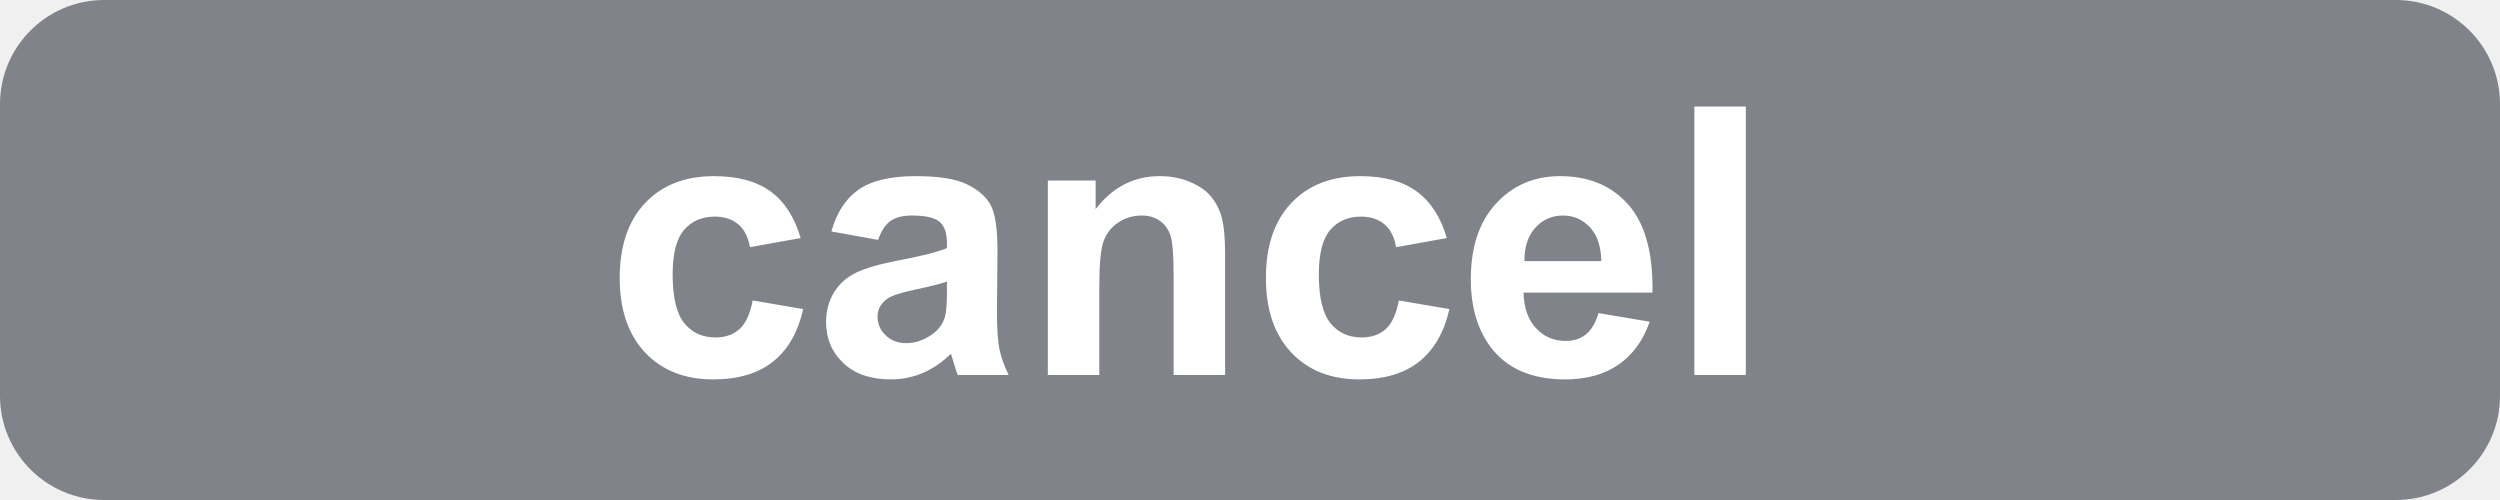
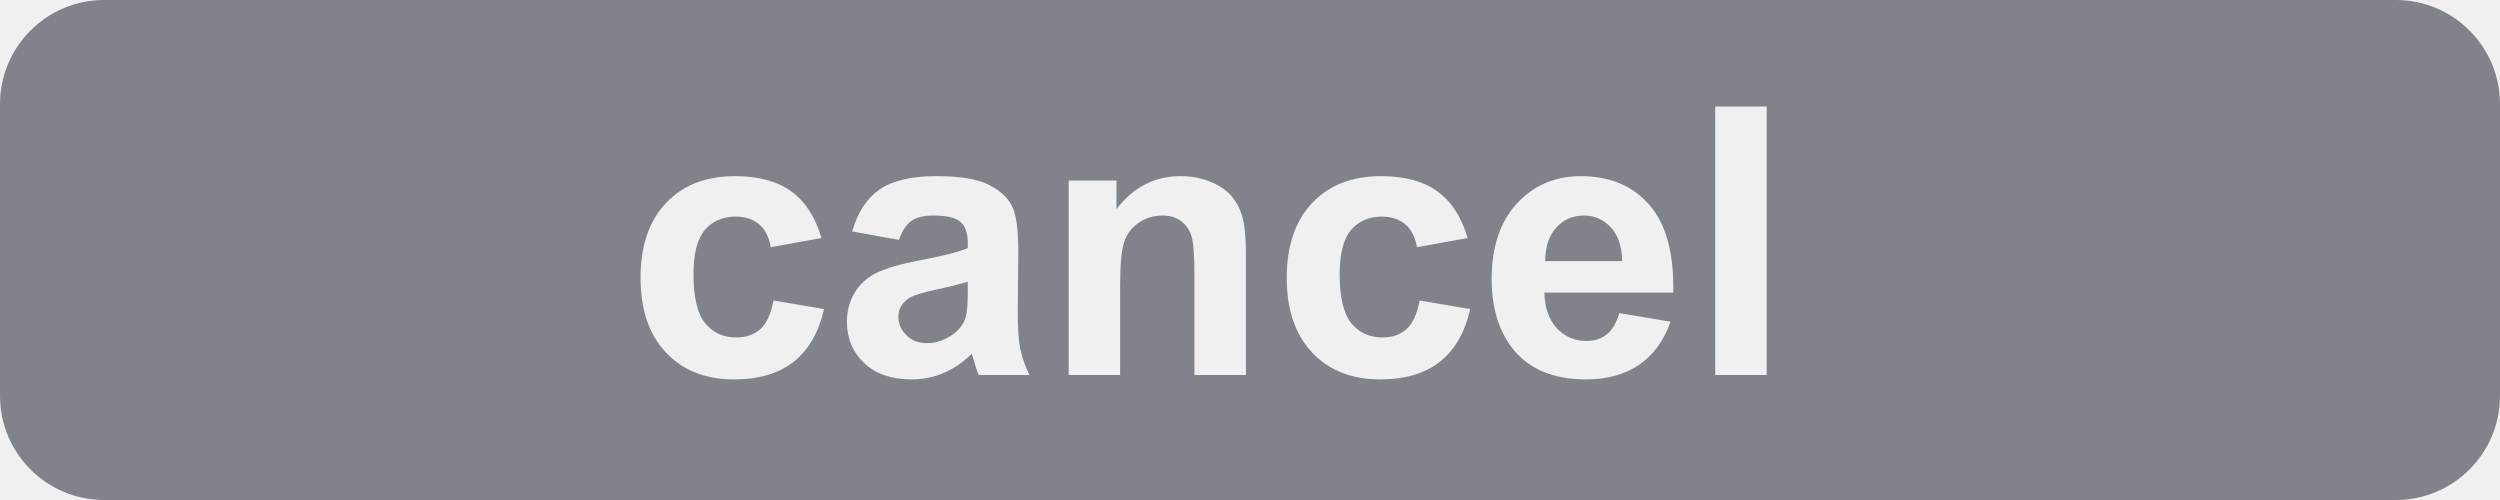
<svg xmlns="http://www.w3.org/2000/svg" width="120px" height="24px" viewBox="0 0 120 24" version="1.1">
-   <g stroke="none" stroke-width="1" fill="none" fill-rule="evenodd">
-     <rect fill="#80848A" x="0" y="0" width="120" height="24" rx="5" />
-     <path fill="#FFFFFF" fill-rule="nonzero" d="M38.431,11.426 L35.996,11.865 C35.914,11.379 35.728,11.013 35.438,10.767 C35.148,10.521 34.771,10.397 34.309,10.397 C33.693,10.397 33.203,10.61 32.836,11.035 C32.47,11.459 32.287,12.17 32.287,13.166 C32.287,14.273 32.473,15.056 32.845,15.513 C33.217,15.97 33.717,16.198 34.344,16.198 C34.813,16.198 35.196,16.065 35.495,15.798 C35.794,15.532 36.005,15.073 36.128,14.423 L38.554,14.836 C38.302,15.949 37.818,16.79 37.104,17.358 C36.389,17.927 35.431,18.211 34.229,18.211 C32.864,18.211 31.776,17.78 30.964,16.919 C30.153,16.058 29.747,14.865 29.747,13.342 C29.747,11.801 30.154,10.601 30.969,9.743 C31.783,8.884 32.885,8.455 34.273,8.455 C35.41,8.455 36.314,8.7 36.985,9.189 C37.656,9.678 38.138,10.424 38.431,11.426 Z M42.148,11.514 L39.907,11.109 C40.159,10.207 40.593,9.539 41.208,9.105 C41.823,8.672 42.737,8.455 43.95,8.455 C45.052,8.455 45.872,8.585 46.411,8.846 C46.95,9.107 47.33,9.438 47.549,9.839 C47.769,10.241 47.879,10.978 47.879,12.05 L47.853,14.933 C47.853,15.753 47.892,16.358 47.971,16.748 C48.05,17.137 48.198,17.555 48.415,18 L45.972,18 C45.907,17.836 45.828,17.593 45.734,17.271 C45.693,17.124 45.664,17.027 45.646,16.98 C45.225,17.391 44.773,17.698 44.293,17.903 C43.812,18.108 43.3,18.211 42.755,18.211 C41.794,18.211 41.037,17.95 40.483,17.429 C39.929,16.907 39.652,16.248 39.652,15.451 C39.652,14.924 39.778,14.454 40.03,14.041 C40.282,13.627 40.635,13.311 41.089,13.091 C41.543,12.872 42.198,12.68 43.054,12.516 C44.208,12.299 45.008,12.097 45.453,11.909 L45.453,11.663 C45.453,11.188 45.336,10.85 45.102,10.648 C44.867,10.446 44.425,10.345 43.774,10.345 C43.335,10.345 42.992,10.431 42.746,10.604 C42.5,10.777 42.301,11.08 42.148,11.514 Z M45.453,13.518 C45.137,13.623 44.636,13.749 43.95,13.896 C43.265,14.042 42.816,14.186 42.605,14.326 C42.283,14.555 42.122,14.845 42.122,15.196 C42.122,15.542 42.251,15.841 42.509,16.093 C42.767,16.345 43.095,16.471 43.493,16.471 C43.938,16.471 44.363,16.324 44.768,16.031 C45.066,15.809 45.263,15.536 45.356,15.214 C45.421,15.003 45.453,14.602 45.453,14.01 L45.453,13.518 Z M58.804,18 L56.334,18 L56.334,13.236 C56.334,12.229 56.281,11.577 56.176,11.281 C56.07,10.985 55.899,10.755 55.662,10.591 C55.424,10.427 55.139,10.345 54.805,10.345 C54.377,10.345 53.993,10.462 53.653,10.696 C53.313,10.931 53.081,11.241 52.955,11.628 C52.829,12.015 52.766,12.729 52.766,13.772 L52.766,18 L50.296,18 L50.296,8.666 L52.59,8.666 L52.59,10.037 C53.404,8.982 54.43,8.455 55.666,8.455 C56.211,8.455 56.709,8.553 57.16,8.75 C57.611,8.946 57.953,9.196 58.184,9.501 C58.416,9.806 58.577,10.151 58.667,10.538 C58.758,10.925 58.804,11.479 58.804,12.199 L58.804,18 Z M69.447,11.426 L67.013,11.865 C66.931,11.379 66.745,11.013 66.455,10.767 C66.165,10.521 65.788,10.397 65.325,10.397 C64.71,10.397 64.219,10.61 63.853,11.035 C63.487,11.459 63.304,12.17 63.304,13.166 C63.304,14.273 63.49,15.056 63.862,15.513 C64.234,15.97 64.733,16.198 65.36,16.198 C65.829,16.198 66.213,16.065 66.512,15.798 C66.811,15.532 67.021,15.073 67.145,14.423 L69.57,14.836 C69.318,15.949 68.835,16.79 68.12,17.358 C67.405,17.927 66.447,18.211 65.246,18.211 C63.881,18.211 62.792,17.78 61.981,16.919 C61.169,16.058 60.764,14.865 60.764,13.342 C60.764,11.801 61.171,10.601 61.985,9.743 C62.8,8.884 63.901,8.455 65.29,8.455 C66.427,8.455 67.331,8.7 68.001,9.189 C68.672,9.678 69.154,10.424 69.447,11.426 Z M76.725,15.029 L79.186,15.442 C78.869,16.345 78.37,17.032 77.687,17.503 C77.004,17.975 76.15,18.211 75.125,18.211 C73.502,18.211 72.301,17.681 71.521,16.62 C70.906,15.771 70.599,14.698 70.599,13.403 C70.599,11.856 71.003,10.645 71.812,9.769 C72.62,8.893 73.643,8.455 74.879,8.455 C76.268,8.455 77.363,8.914 78.166,9.831 C78.969,10.748 79.353,12.152 79.317,14.045 L73.13,14.045 C73.147,14.777 73.347,15.347 73.728,15.754 C74.108,16.162 74.583,16.365 75.151,16.365 C75.538,16.365 75.863,16.26 76.127,16.049 C76.391,15.838 76.59,15.498 76.725,15.029 Z M76.865,12.533 C76.848,11.818 76.663,11.275 76.312,10.903 C75.96,10.531 75.532,10.345 75.028,10.345 C74.489,10.345 74.044,10.541 73.692,10.934 C73.341,11.326 73.168,11.859 73.174,12.533 L76.865,12.533 Z M81.33,18 L81.33,5.115 L83.8,5.115 L83.8,18 L81.33,18 Z" />
+   <g fill="#80848A" stroke="none" stroke-width="1" fill-rule="evenodd">
+     <path d="M115,0 C117.761,-5.07265313e-16 120,2.239 120,5 L120,19 C120,21.761 117.761,24 115,24 L5,24 C2.239,24 3.38176876e-16,21.761 0,19 L0,5 C-3.38176876e-16,2.239 2.239,2.28362215e-15 5,0 L115,0 Z M35.273,8.455 C33.885,8.455 32.783,8.884 31.969,9.743 C31.154,10.601 30.747,11.801 30.747,13.342 C30.747,14.865 31.153,16.058 31.964,16.919 C32.776,17.78 33.864,18.211 35.229,18.211 C36.431,18.211 37.389,17.927 38.104,17.358 C38.818,16.79 39.302,15.949 39.554,14.836 L39.554,14.836 L37.128,14.423 C37.005,15.073 36.794,15.532 36.495,15.798 C36.196,16.065 35.813,16.198 35.344,16.198 C34.717,16.198 34.217,15.97 33.845,15.513 C33.473,15.056 33.287,14.273 33.287,13.166 C33.287,12.17 33.47,11.459 33.836,11.035 C34.203,10.61 34.693,10.397 35.309,10.397 C35.771,10.397 36.148,10.521 36.438,10.767 C36.728,11.013 36.914,11.379 36.996,11.865 L36.996,11.865 L39.431,11.426 C39.138,10.424 38.656,9.678 37.985,9.189 C37.314,8.7 36.41,8.455 35.273,8.455 Z M44.95,8.455 C43.737,8.455 42.823,8.672 42.208,9.105 C41.593,9.539 41.159,10.207 40.907,11.109 L40.907,11.109 L43.148,11.514 C43.301,11.08 43.5,10.777 43.746,10.604 C43.992,10.431 44.335,10.345 44.774,10.345 C45.425,10.345 45.867,10.446 46.102,10.648 C46.336,10.85 46.453,11.188 46.453,11.663 L46.453,11.663 L46.453,11.909 C46.008,12.097 45.208,12.299 44.054,12.516 C43.198,12.68 42.543,12.872 42.089,13.091 C41.635,13.311 41.282,13.627 41.03,14.041 C40.778,14.454 40.652,14.924 40.652,15.451 C40.652,16.248 40.929,16.907 41.483,17.429 C42.037,17.95 42.794,18.211 43.755,18.211 C44.3,18.211 44.812,18.108 45.293,17.903 C45.773,17.698 46.225,17.391 46.646,16.98 C46.664,17.027 46.693,17.124 46.734,17.271 C46.828,17.593 46.907,17.836 46.972,18 L46.972,18 L49.415,18 C49.198,17.555 49.05,17.137 48.971,16.748 C48.892,16.358 48.853,15.753 48.853,14.933 L48.853,14.933 L48.879,12.05 C48.879,10.978 48.769,10.241 48.549,9.839 C48.33,9.438 47.95,9.107 47.411,8.846 C46.872,8.585 46.052,8.455 44.95,8.455 Z M66.29,8.455 C64.901,8.455 63.8,8.884 62.985,9.743 C62.171,10.601 61.764,11.801 61.764,13.342 C61.764,14.865 62.169,16.058 62.981,16.919 C63.792,17.78 64.881,18.211 66.246,18.211 C67.447,18.211 68.405,17.927 69.12,17.358 C69.835,16.79 70.318,15.949 70.57,14.836 L70.57,14.836 L68.145,14.423 C68.021,15.073 67.811,15.532 67.512,15.798 C67.213,16.065 66.829,16.198 66.36,16.198 C65.733,16.198 65.234,15.97 64.862,15.513 C64.49,15.056 64.304,14.273 64.304,13.166 C64.304,12.17 64.487,11.459 64.853,11.035 C65.219,10.61 65.71,10.397 66.325,10.397 C66.788,10.397 67.165,10.521 67.455,10.767 C67.745,11.013 67.931,11.379 68.013,11.865 L68.013,11.865 L70.447,11.426 C70.154,10.424 69.672,9.678 69.001,9.189 C68.331,8.7 67.427,8.455 66.29,8.455 Z M75.879,8.455 C74.643,8.455 73.62,8.893 72.812,9.769 C72.003,10.645 71.599,11.856 71.599,13.403 C71.599,14.698 71.906,15.771 72.521,16.62 C73.301,17.681 74.502,18.211 76.125,18.211 C77.15,18.211 78.004,17.975 78.687,17.503 C79.37,17.032 79.869,16.345 80.186,15.442 L80.186,15.442 L77.725,15.029 C77.59,15.498 77.391,15.838 77.127,16.049 C76.863,16.26 76.538,16.365 76.151,16.365 C75.583,16.365 75.108,16.162 74.728,15.754 C74.347,15.347 74.147,14.777 74.13,14.045 L74.13,14.045 L80.317,14.045 C80.353,12.152 79.969,10.748 79.166,9.831 C78.363,8.914 77.268,8.455 75.879,8.455 Z M56.666,8.455 C55.43,8.455 54.404,8.982 53.59,10.037 L53.59,10.037 L53.59,8.666 L51.296,8.666 L51.296,18 L53.766,18 L53.766,13.772 C53.766,12.729 53.829,12.015 53.955,11.628 C54.081,11.241 54.313,10.931 54.653,10.696 C54.993,10.462 55.377,10.345 55.805,10.345 C56.139,10.345 56.424,10.427 56.662,10.591 C56.899,10.755 57.07,10.985 57.176,11.281 C57.281,11.577 57.334,12.229 57.334,13.236 L57.334,13.236 L57.334,18 L59.804,18 L59.804,12.199 C59.804,11.479 59.758,10.925 59.667,10.538 C59.577,10.151 59.416,9.806 59.184,9.501 C58.953,9.196 58.611,8.946 58.16,8.75 C57.709,8.553 57.211,8.455 56.666,8.455 Z M84.8,5.115 L82.33,5.115 L82.33,18 L84.8,18 L84.8,5.115 Z M46.453,13.518 L46.453,14.01 C46.453,14.602 46.421,15.003 46.356,15.214 C46.263,15.536 46.066,15.809 45.768,16.031 C45.363,16.324 44.938,16.471 44.493,16.471 C44.095,16.471 43.767,16.345 43.509,16.093 C43.251,15.841 43.122,15.542 43.122,15.196 C43.122,14.845 43.283,14.555 43.605,14.326 C43.816,14.186 44.265,14.042 44.95,13.896 C45.636,13.749 46.137,13.623 46.453,13.518 L46.453,13.518 Z M76.028,10.345 C76.532,10.345 76.96,10.531 77.312,10.903 C77.663,11.275 77.848,11.818 77.865,12.533 L77.865,12.533 L74.174,12.533 C74.168,11.859 74.341,11.326 74.692,10.934 C75.044,10.541 75.489,10.345 76.028,10.345 Z" />
  </g>
</svg>
